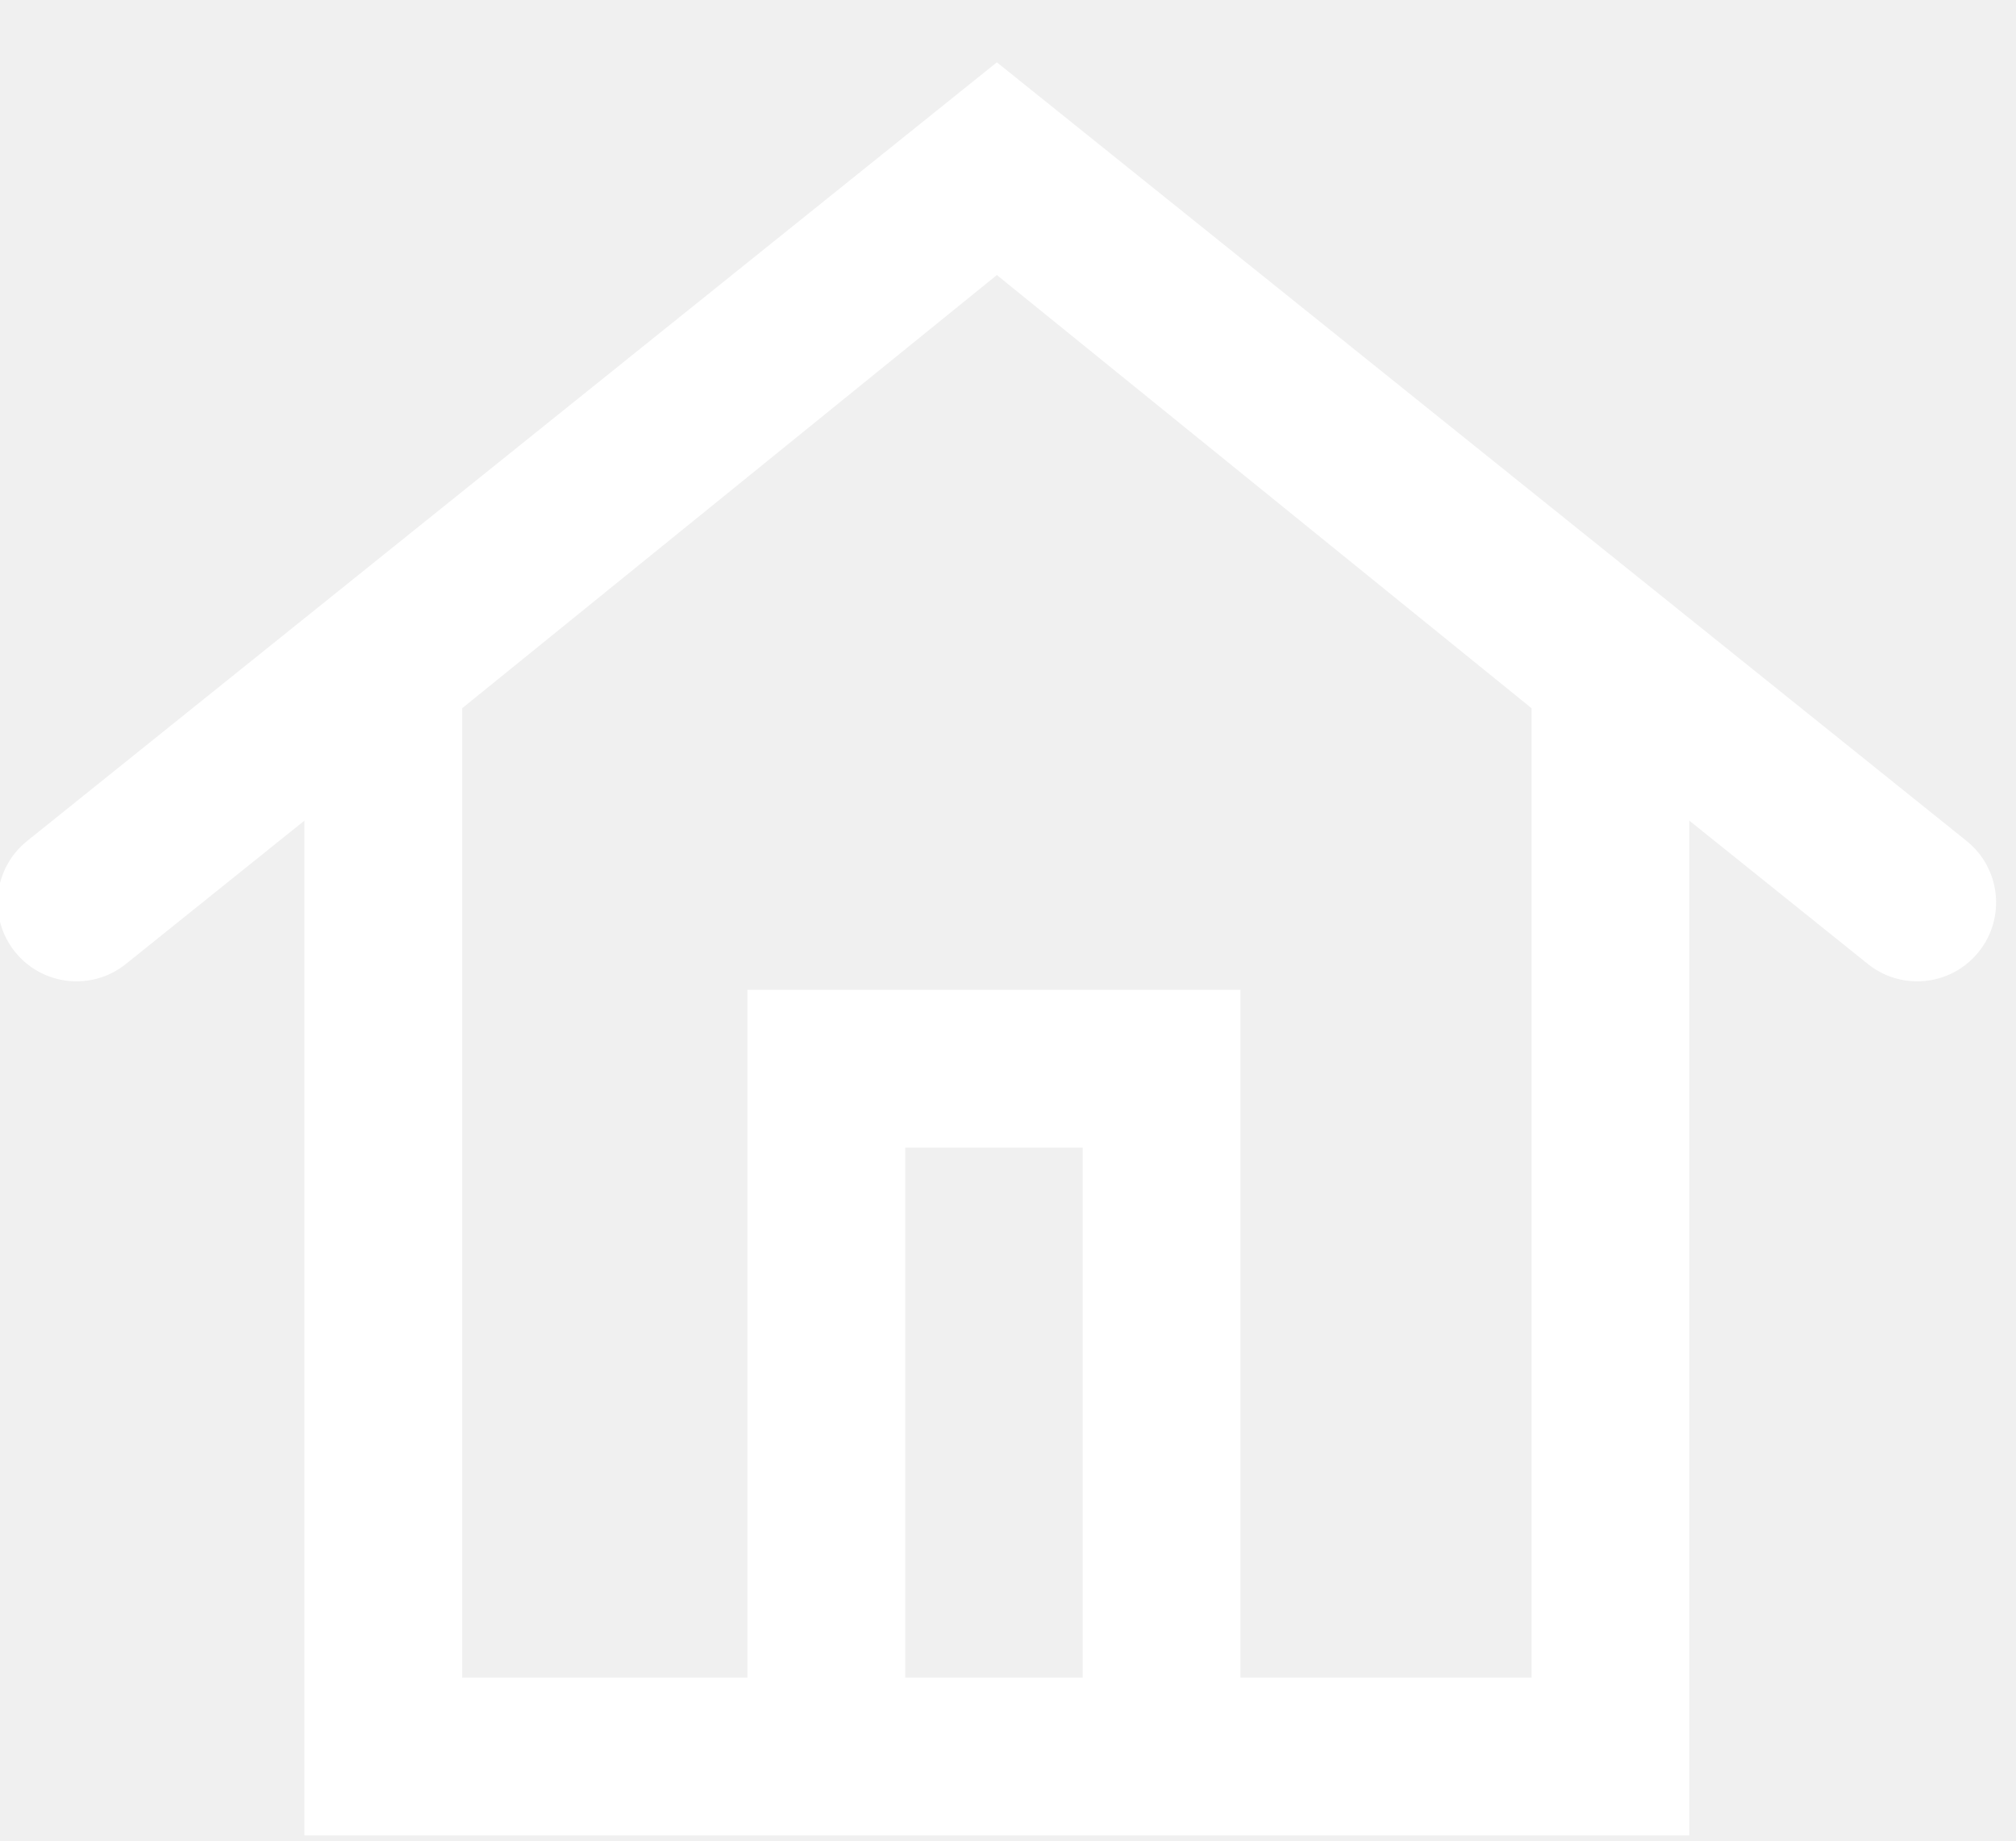
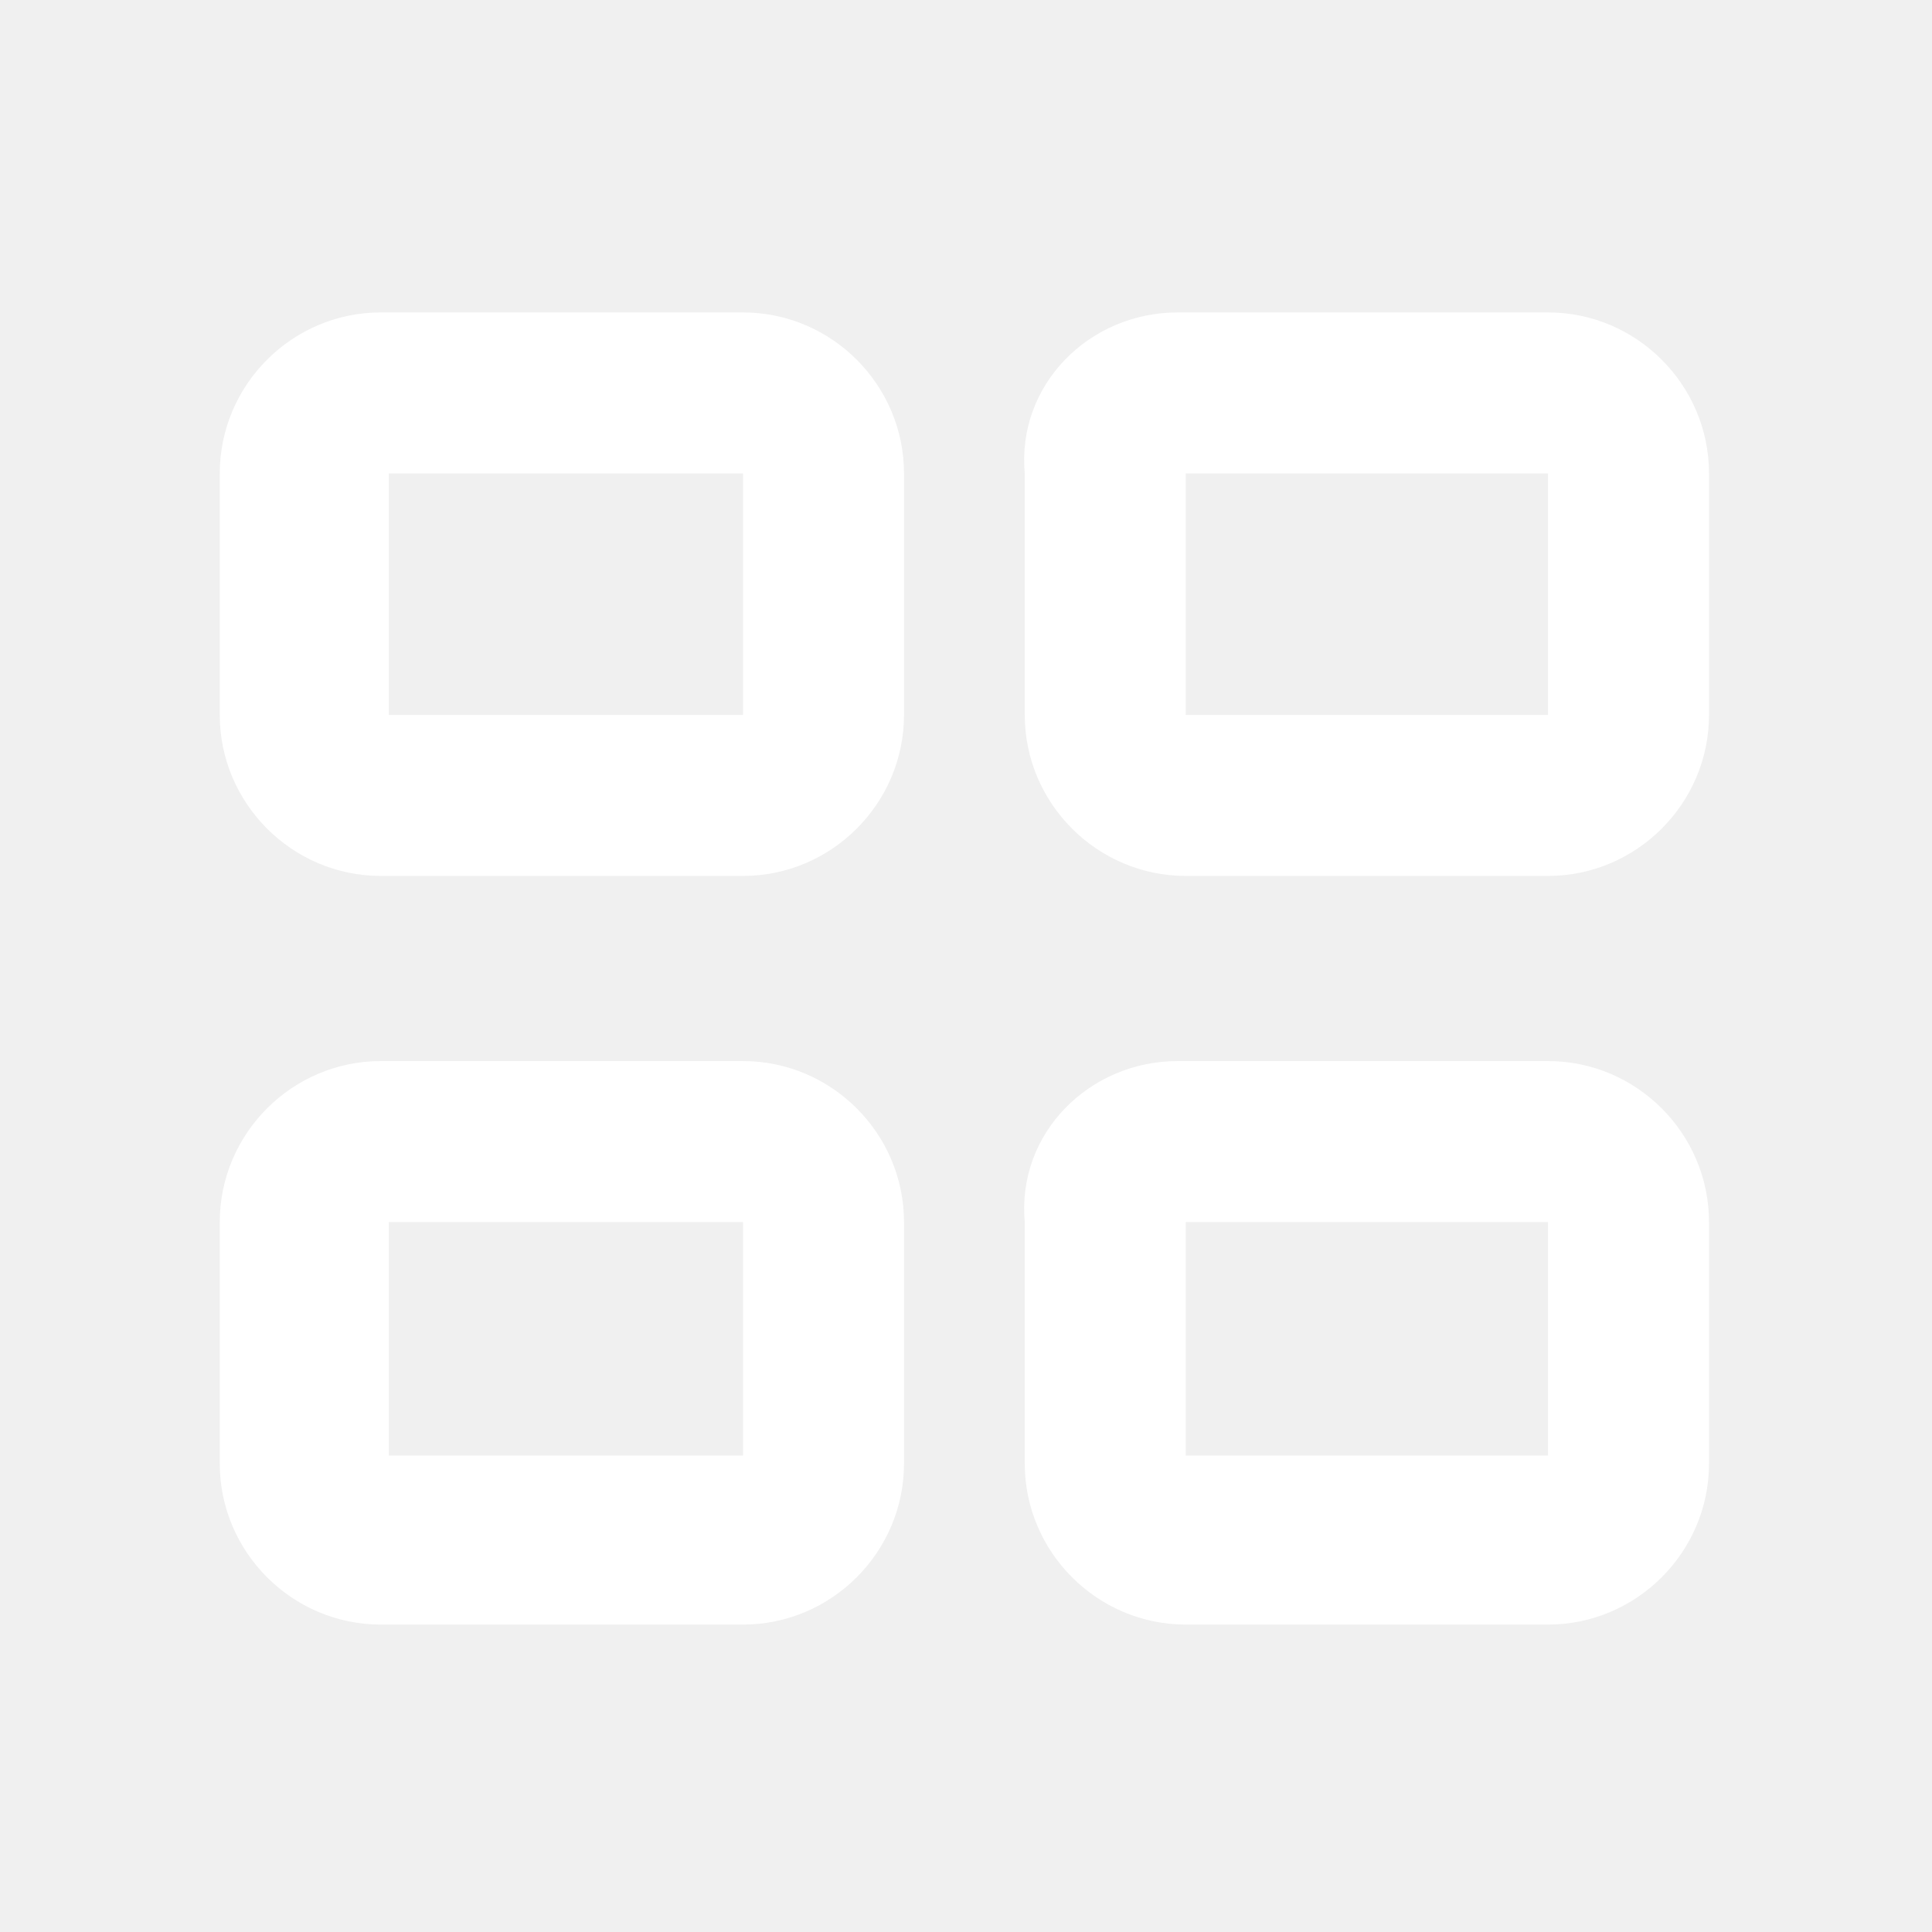
- <svg xmlns="http://www.w3.org/2000/svg" width="23px" height="21px" viewBox="0 0 23 21" version="1.1">
-   <defs />
-   <g id="Page-1" stroke="none" stroke-width="1" fill="none" fill-rule="evenodd">
-     <g id="Home" transform="translate(-1, 0)" fill-rule="nonzero" fill="#FFFFFF">
-       <path d="M4.473,7.222 L12.373,0.822 L20.273,7.222 L20.273,20.94 L15.599,20.94 L9.132,20.94 L4.473,20.94 L4.473,7.222 Z M6.273,8.08 L6.273,19.14 L9.132,19.14 L15.599,19.14 L18.473,19.14 L18.473,8.08 L12.373,3.138 L6.273,8.08 Z" id="Fill-1" />
-       <path d="M22.873,11.196 C22.675,11.196 22.476,11.131 22.31,10.998 L12.373,3.02 L2.436,10.998 C2.05,11.308 1.483,11.248 1.171,10.859 C0.86,10.472 0.922,9.905 1.31,9.594 L12.373,0.711 L23.436,9.594 C23.824,9.905 23.886,10.472 23.575,10.859 C23.397,11.081 23.136,11.196 22.873,11.196 Z M15.152,20.166 L13.352,20.166 L13.352,13.093 L11.327,13.093 L11.327,20.166 L9.527,20.166 L9.527,11.293 L15.152,11.293 L15.152,20.166 Z" id="Combined-Shape" />
+ <svg xmlns="http://www.w3.org/2000/svg" version="1.1" id="Layer_1" x="0px" y="0px" viewBox="0 0 24 24" style="enable-background:new 0 0 24 24;" xml:space="preserve">
+   <style type="text/css">
+ 	.st0{opacity:0;fill:#262624;}
+ 	.st1{fill:#FFFFFF;}
+ </style>
+   <rect x="0" y="0" class="st0" width="24" height="24" />
+   <g id="Page-1_1_">
+     <g id="Cliqz-New-Custom-Block2-Copy-2" transform="translate(-200, -145)">
+       <g id="Page-1" transform="translate(144.2299, 140.681)">
+         <g id="Group-19" transform="translate(56, 4)">
+           <path id="Rectangle-4-Copy-4" class="st1" d="M4.6,18.4H9v-2.9H4.6V18.4z M4.5,13.5h4.5c1.1,0,2,0.9,2,2v3c0,1.1-0.9,2-2,2H4.5      c-1.1,0-2-0.9-2-2v-3C2.5,14.4,3.4,13.5,4.5,13.5z" />
+           <path id="Rectangle-4-Copy-5" class="st1" d="M4.6,9.2H9V6.2H4.6V9.2z M4.5,4.2h4.5c1.1,0,2,0.9,2,2v3c0,1.1-0.9,2-2,2H4.5      c-1.1,0-2-0.9-2-2v-3C2.5,5.1,3.4,4.2,4.5,4.2z" />
+           <path id="Rectangle-4-Copy-6" class="st1" d="M14.5,18.4h4.5v-2.9h-4.5V18.4z M14.4,13.5H19c1.1,0,2,0.9,2,2v3c0,1.1-0.9,2-2,2      h-4.5c-1.1,0-2-0.9-2-2v-3C12.4,14.4,13.3,13.5,14.4,13.5z" />
+           <path id="Rectangle-4-Copy-7" class="st1" d="M14.5,9.2h4.5V6.2h-4.5V9.2z M14.4,4.2H19c1.1,0,2,0.9,2,2v3c0,1.1-0.9,2-2,2h-4.5      c-1.1,0-2-0.9-2-2v-3C12.4,5.1,13.3,4.2,14.4,4.2z" />
+         </g>
+       </g>
    </g>
  </g>
</svg>
